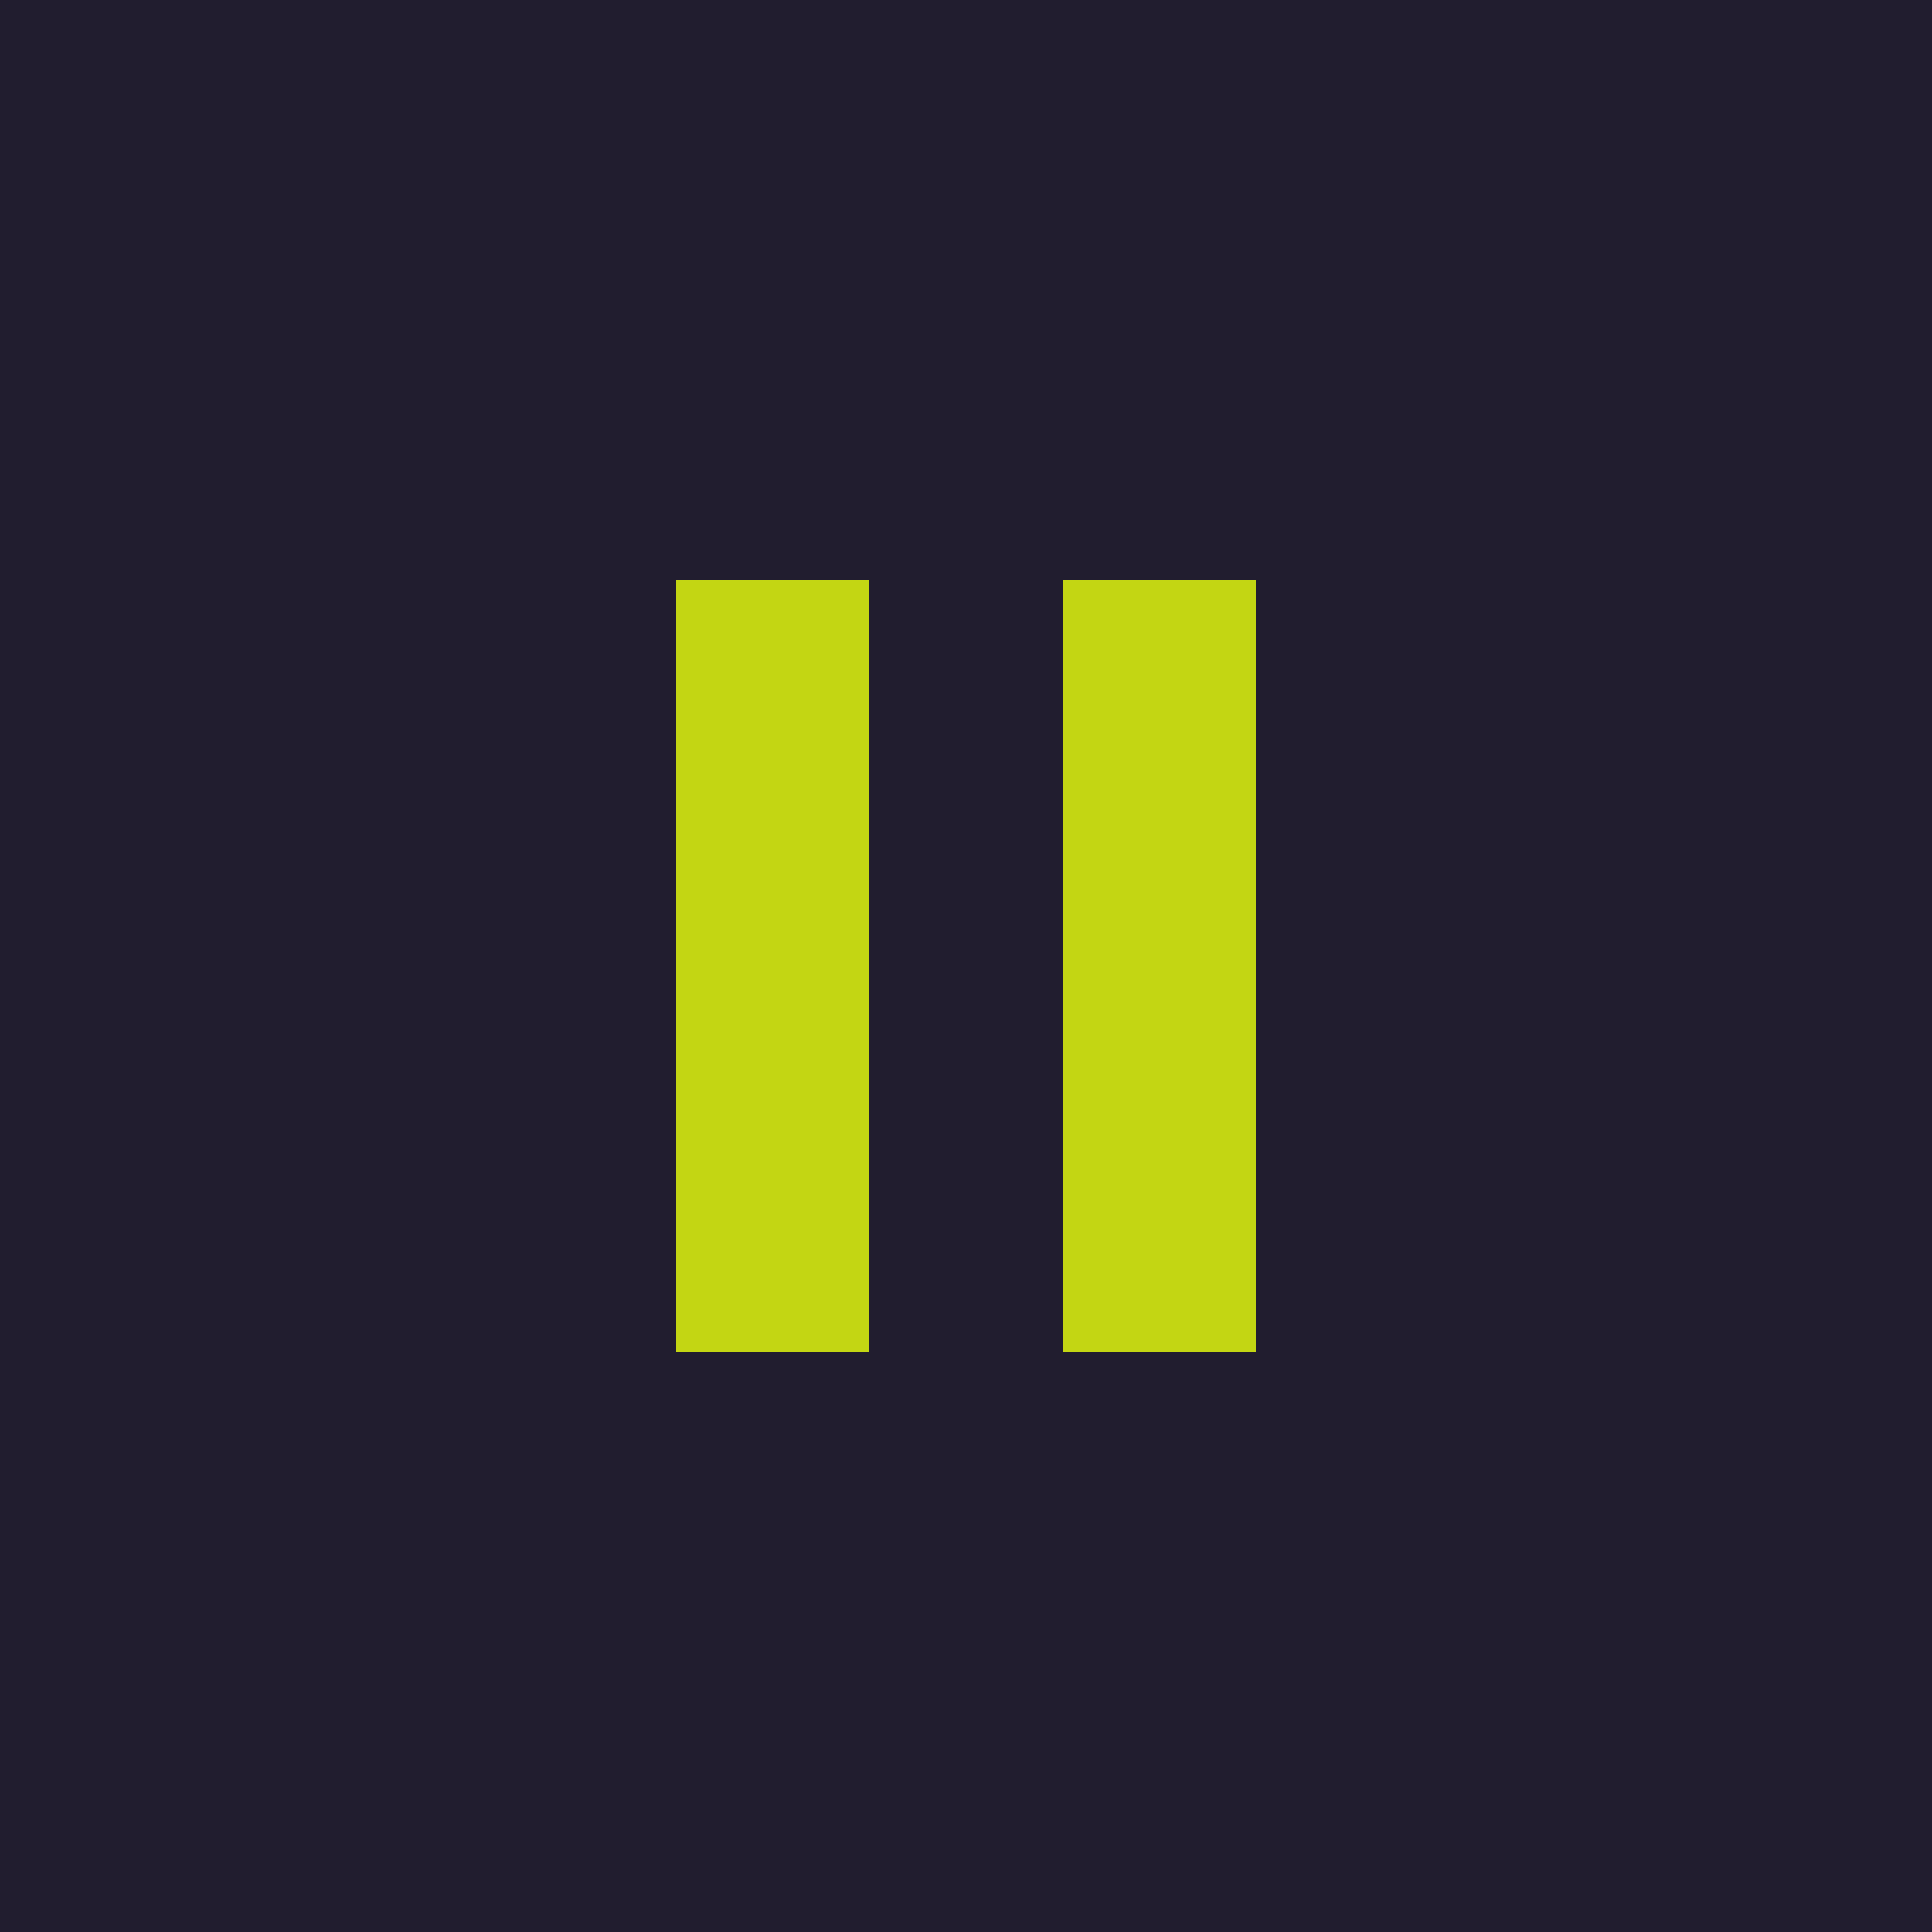
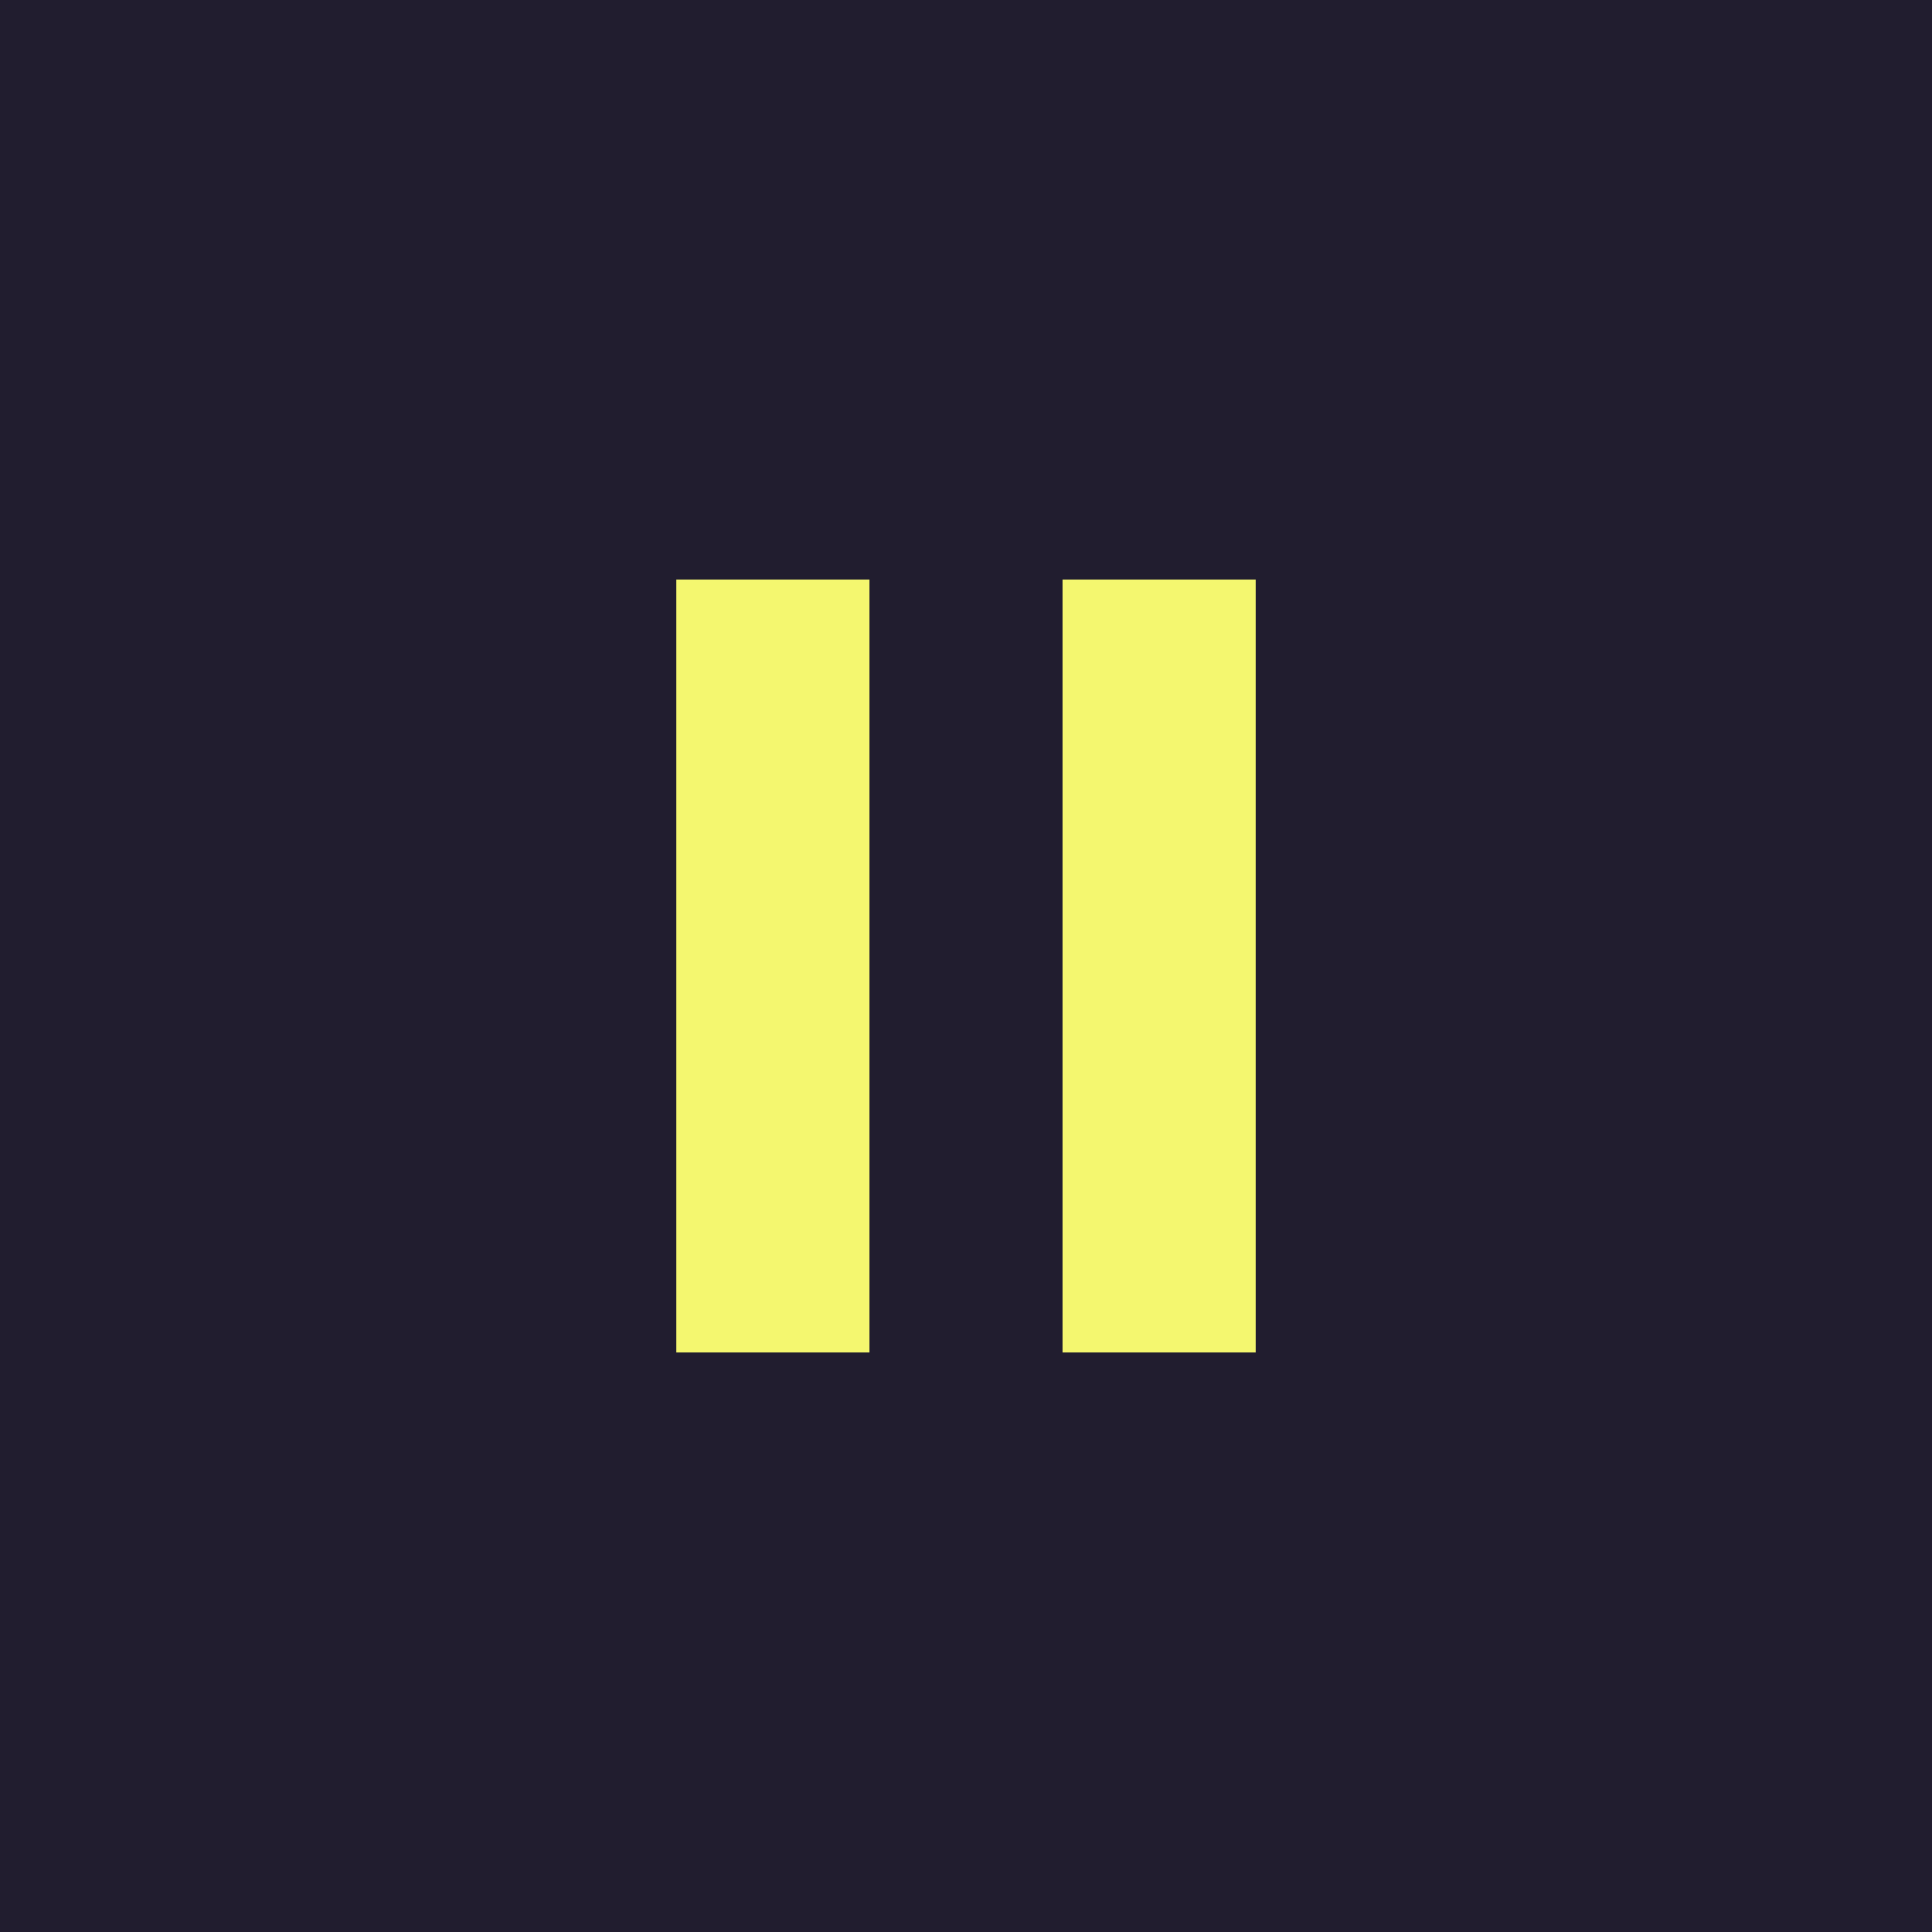
<svg xmlns="http://www.w3.org/2000/svg" viewBox="0 0 100 100">
  <rect x="0" y="0" width="100" height="100" fill="#211d2f" />
-   <rect x="35" y="30" width="10" height="40" fill="rgb(195, 214, 19)" />
-   <rect x="55" y="30" width="10" height="40" fill="rgb(195, 214, 19)" />
+   <rect x="35" y="30" width="10" height="40" fill="rgb(244, 247, 111)" />
+   <rect x="55" y="30" width="10" height="40" fill="rgb(244, 247, 111)" />
</svg>
